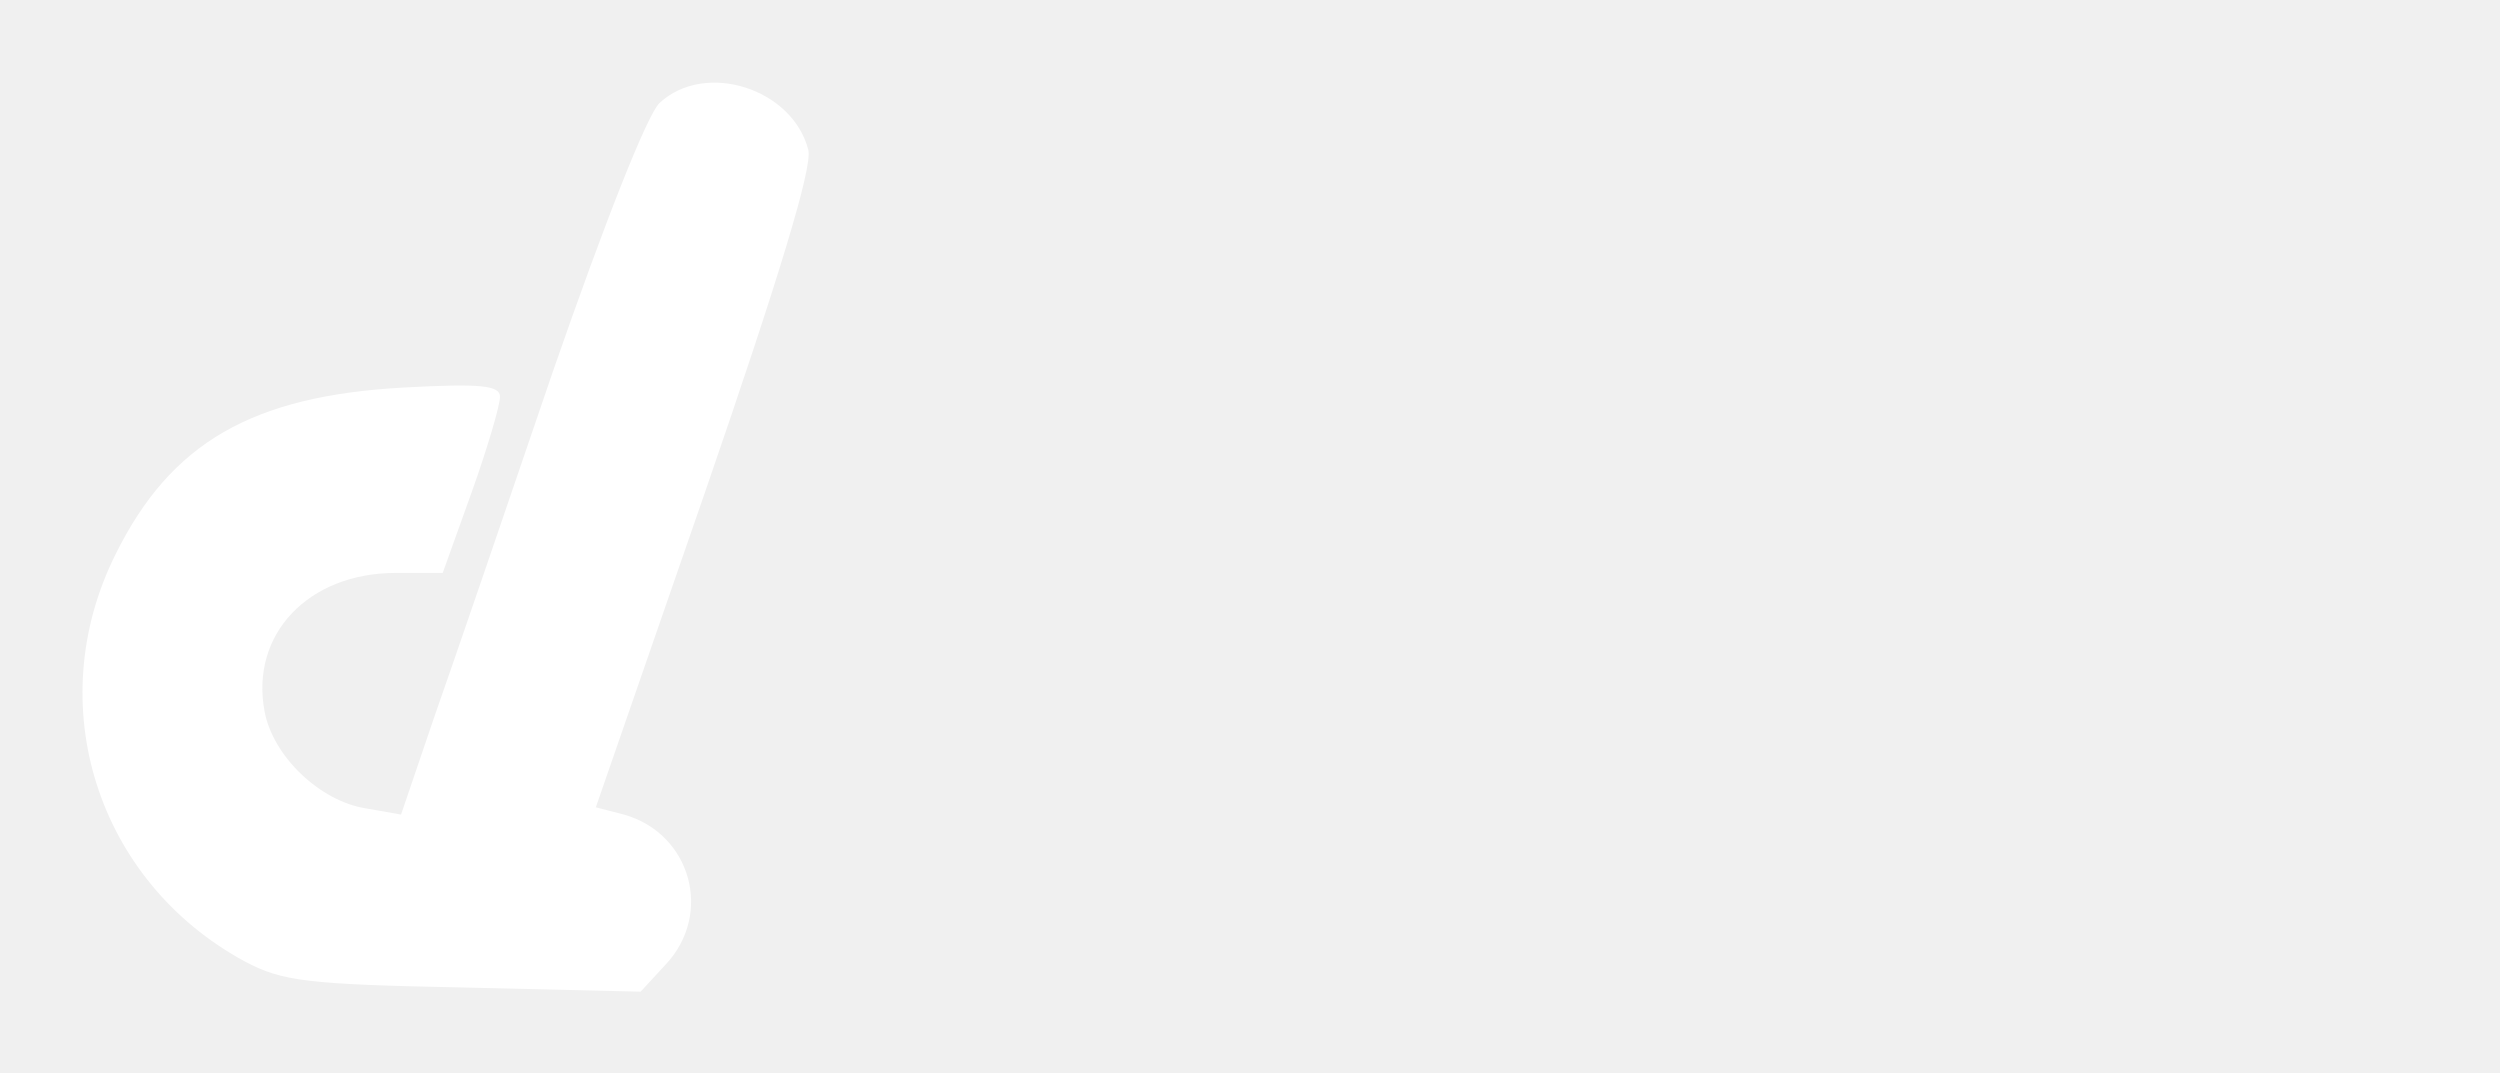
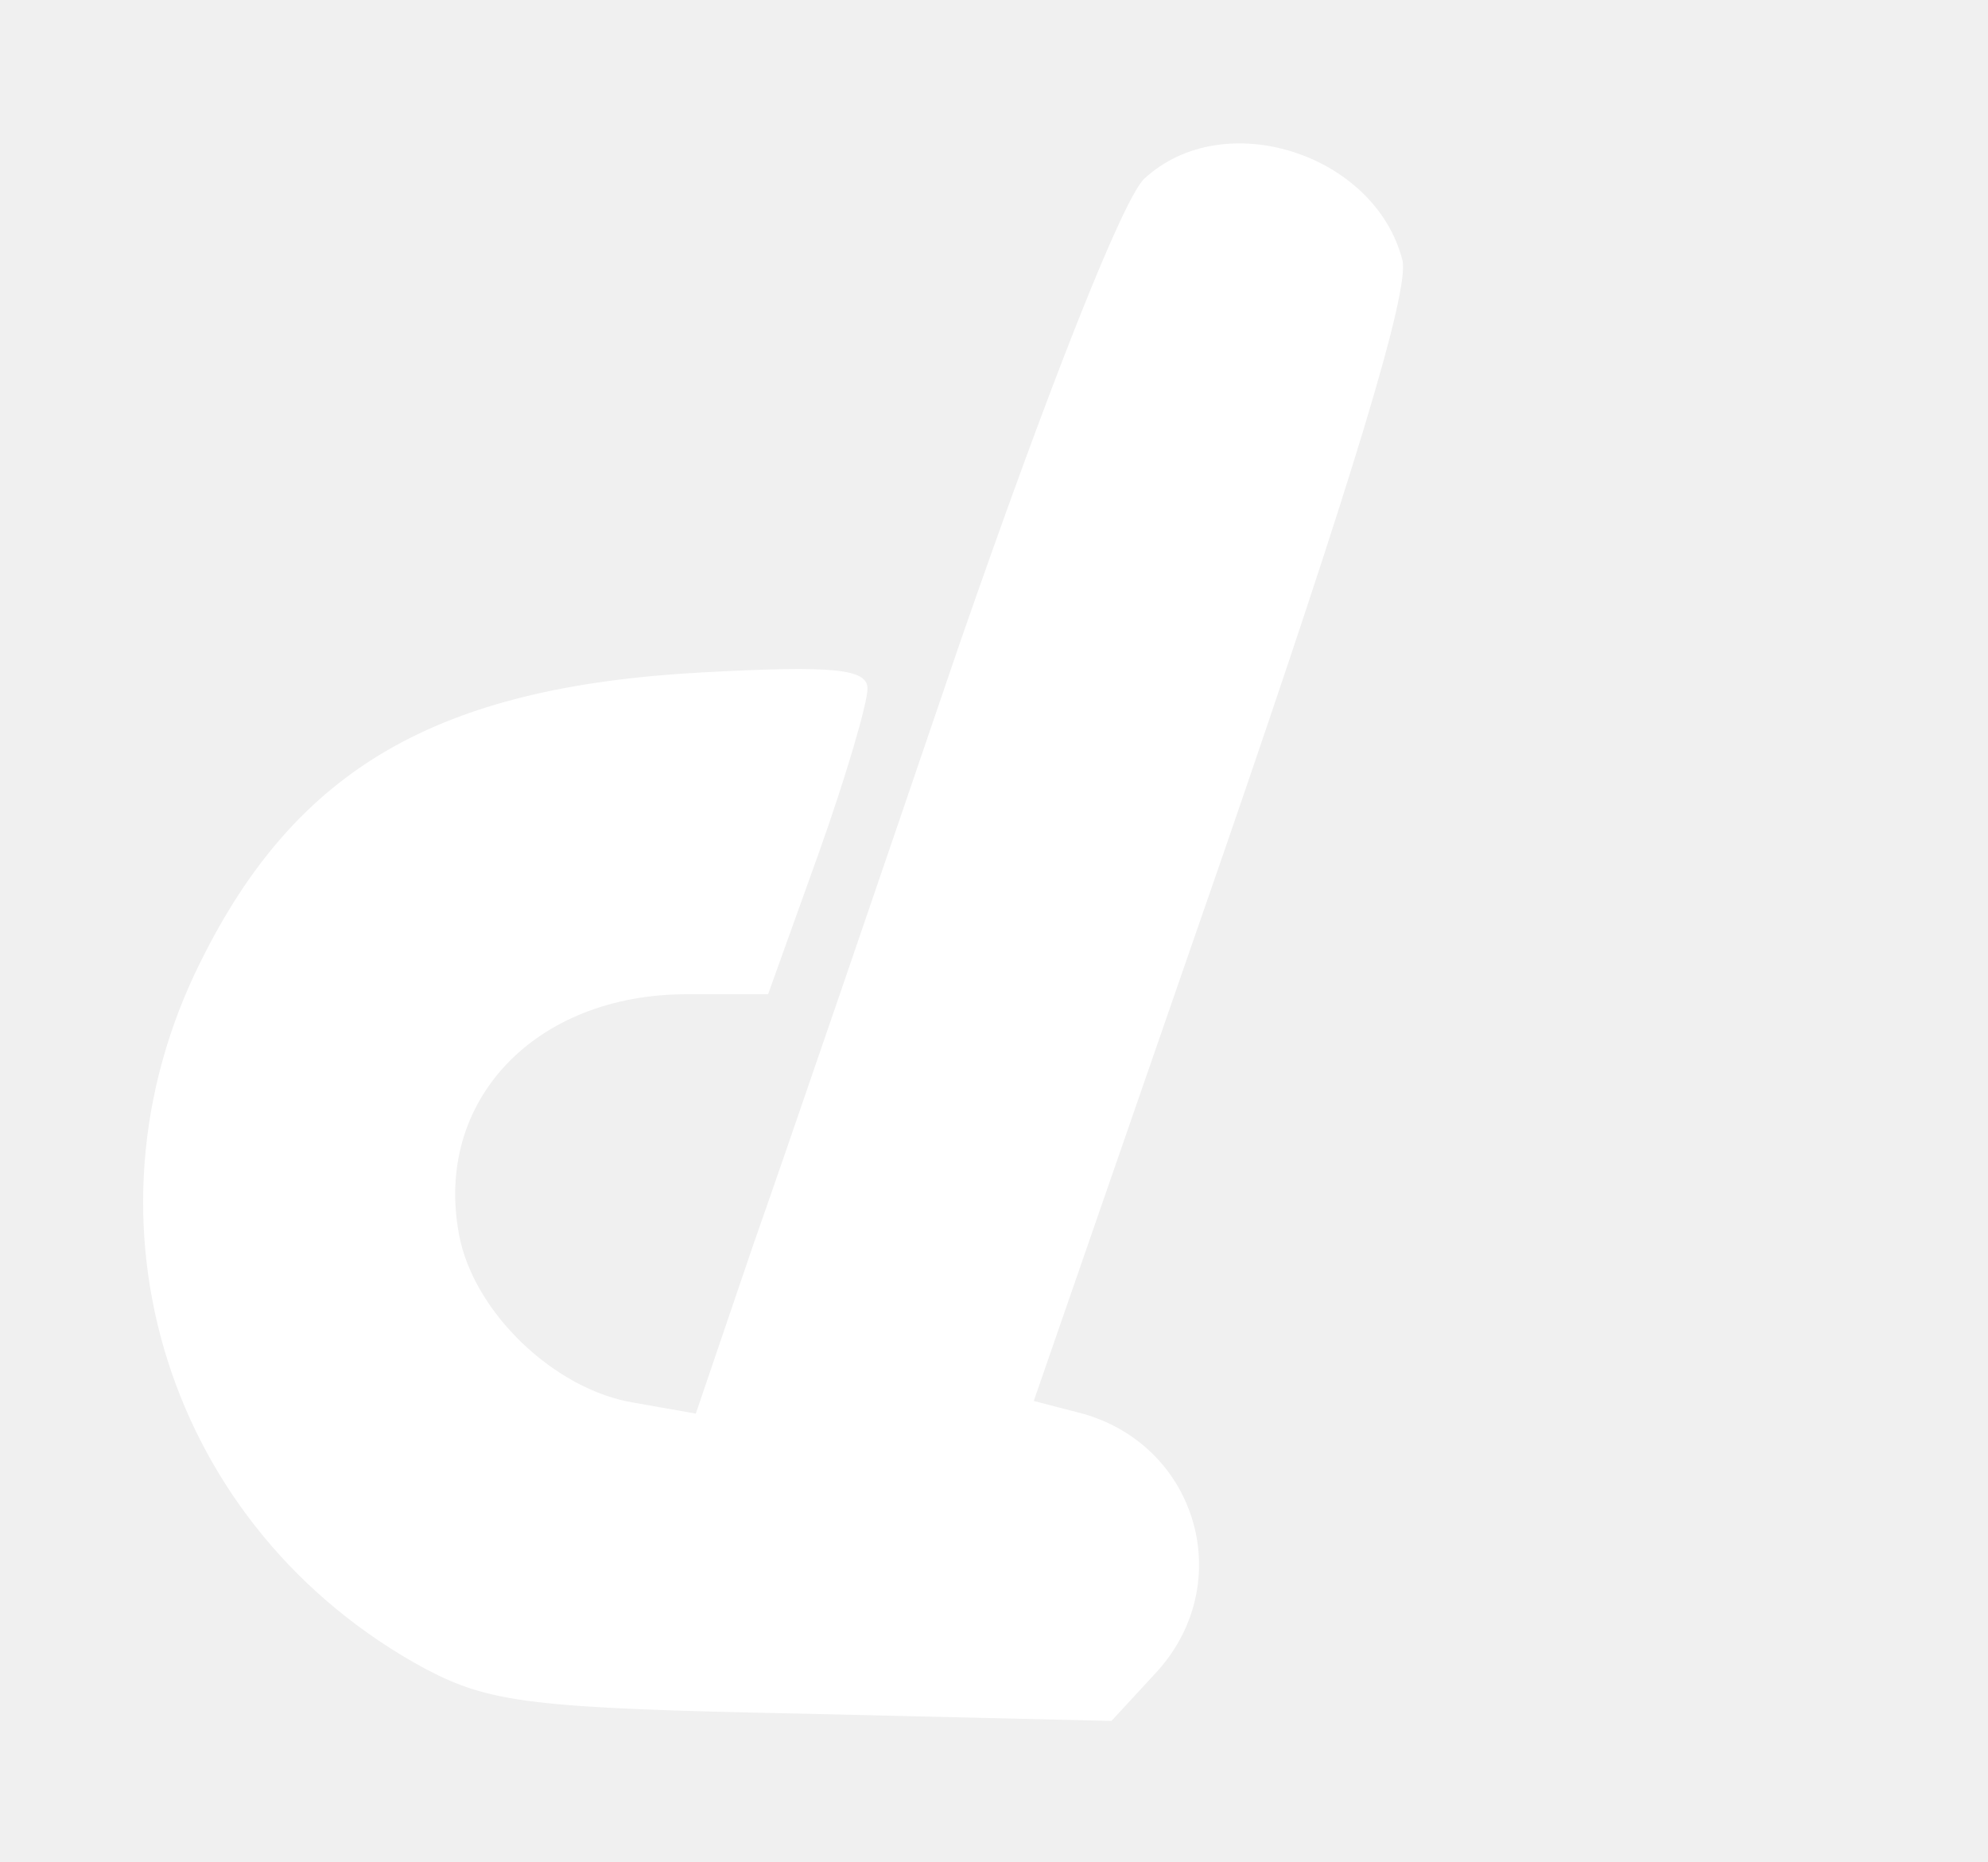
- <svg xmlns="http://www.w3.org/2000/svg" version="1.0" width="240pt" height="103pt" viewBox="0 0 240 103" preserveAspectRatio="xMidYMid meet">
+ <svg xmlns="http://www.w3.org/2000/svg" version="1.0" width="110pt" height="103pt" viewBox="0 0 110 103" preserveAspectRatio="xMidYMid meet">
  <g transform="translate(0,103) scale(0.1,-0.1)" fill="#FFFFFF" stroke="none">
    <path d="M633 931 c-12 -12 -52 -113 -102 -257 -45 -132 -96 -281 -114 -332 l-32 -94 -34 6 c-44 7 -89 50 -97 93 -14 74 42 133 126 133 l45 0 28 78 c15 42 27 83 27 91 0 11 -18 13 -92 9 -146 -8 -224 -53 -277 -160 -72 -144 -18 -314 124 -391 36 -19 59 -22 210 -25 l170 -4 24 26 c46 49 24 126 -40 144 l-27 7 105 303 c71 206 103 311 99 328 -15 59 -99 86 -143 45z" />
  </g>
</svg>
